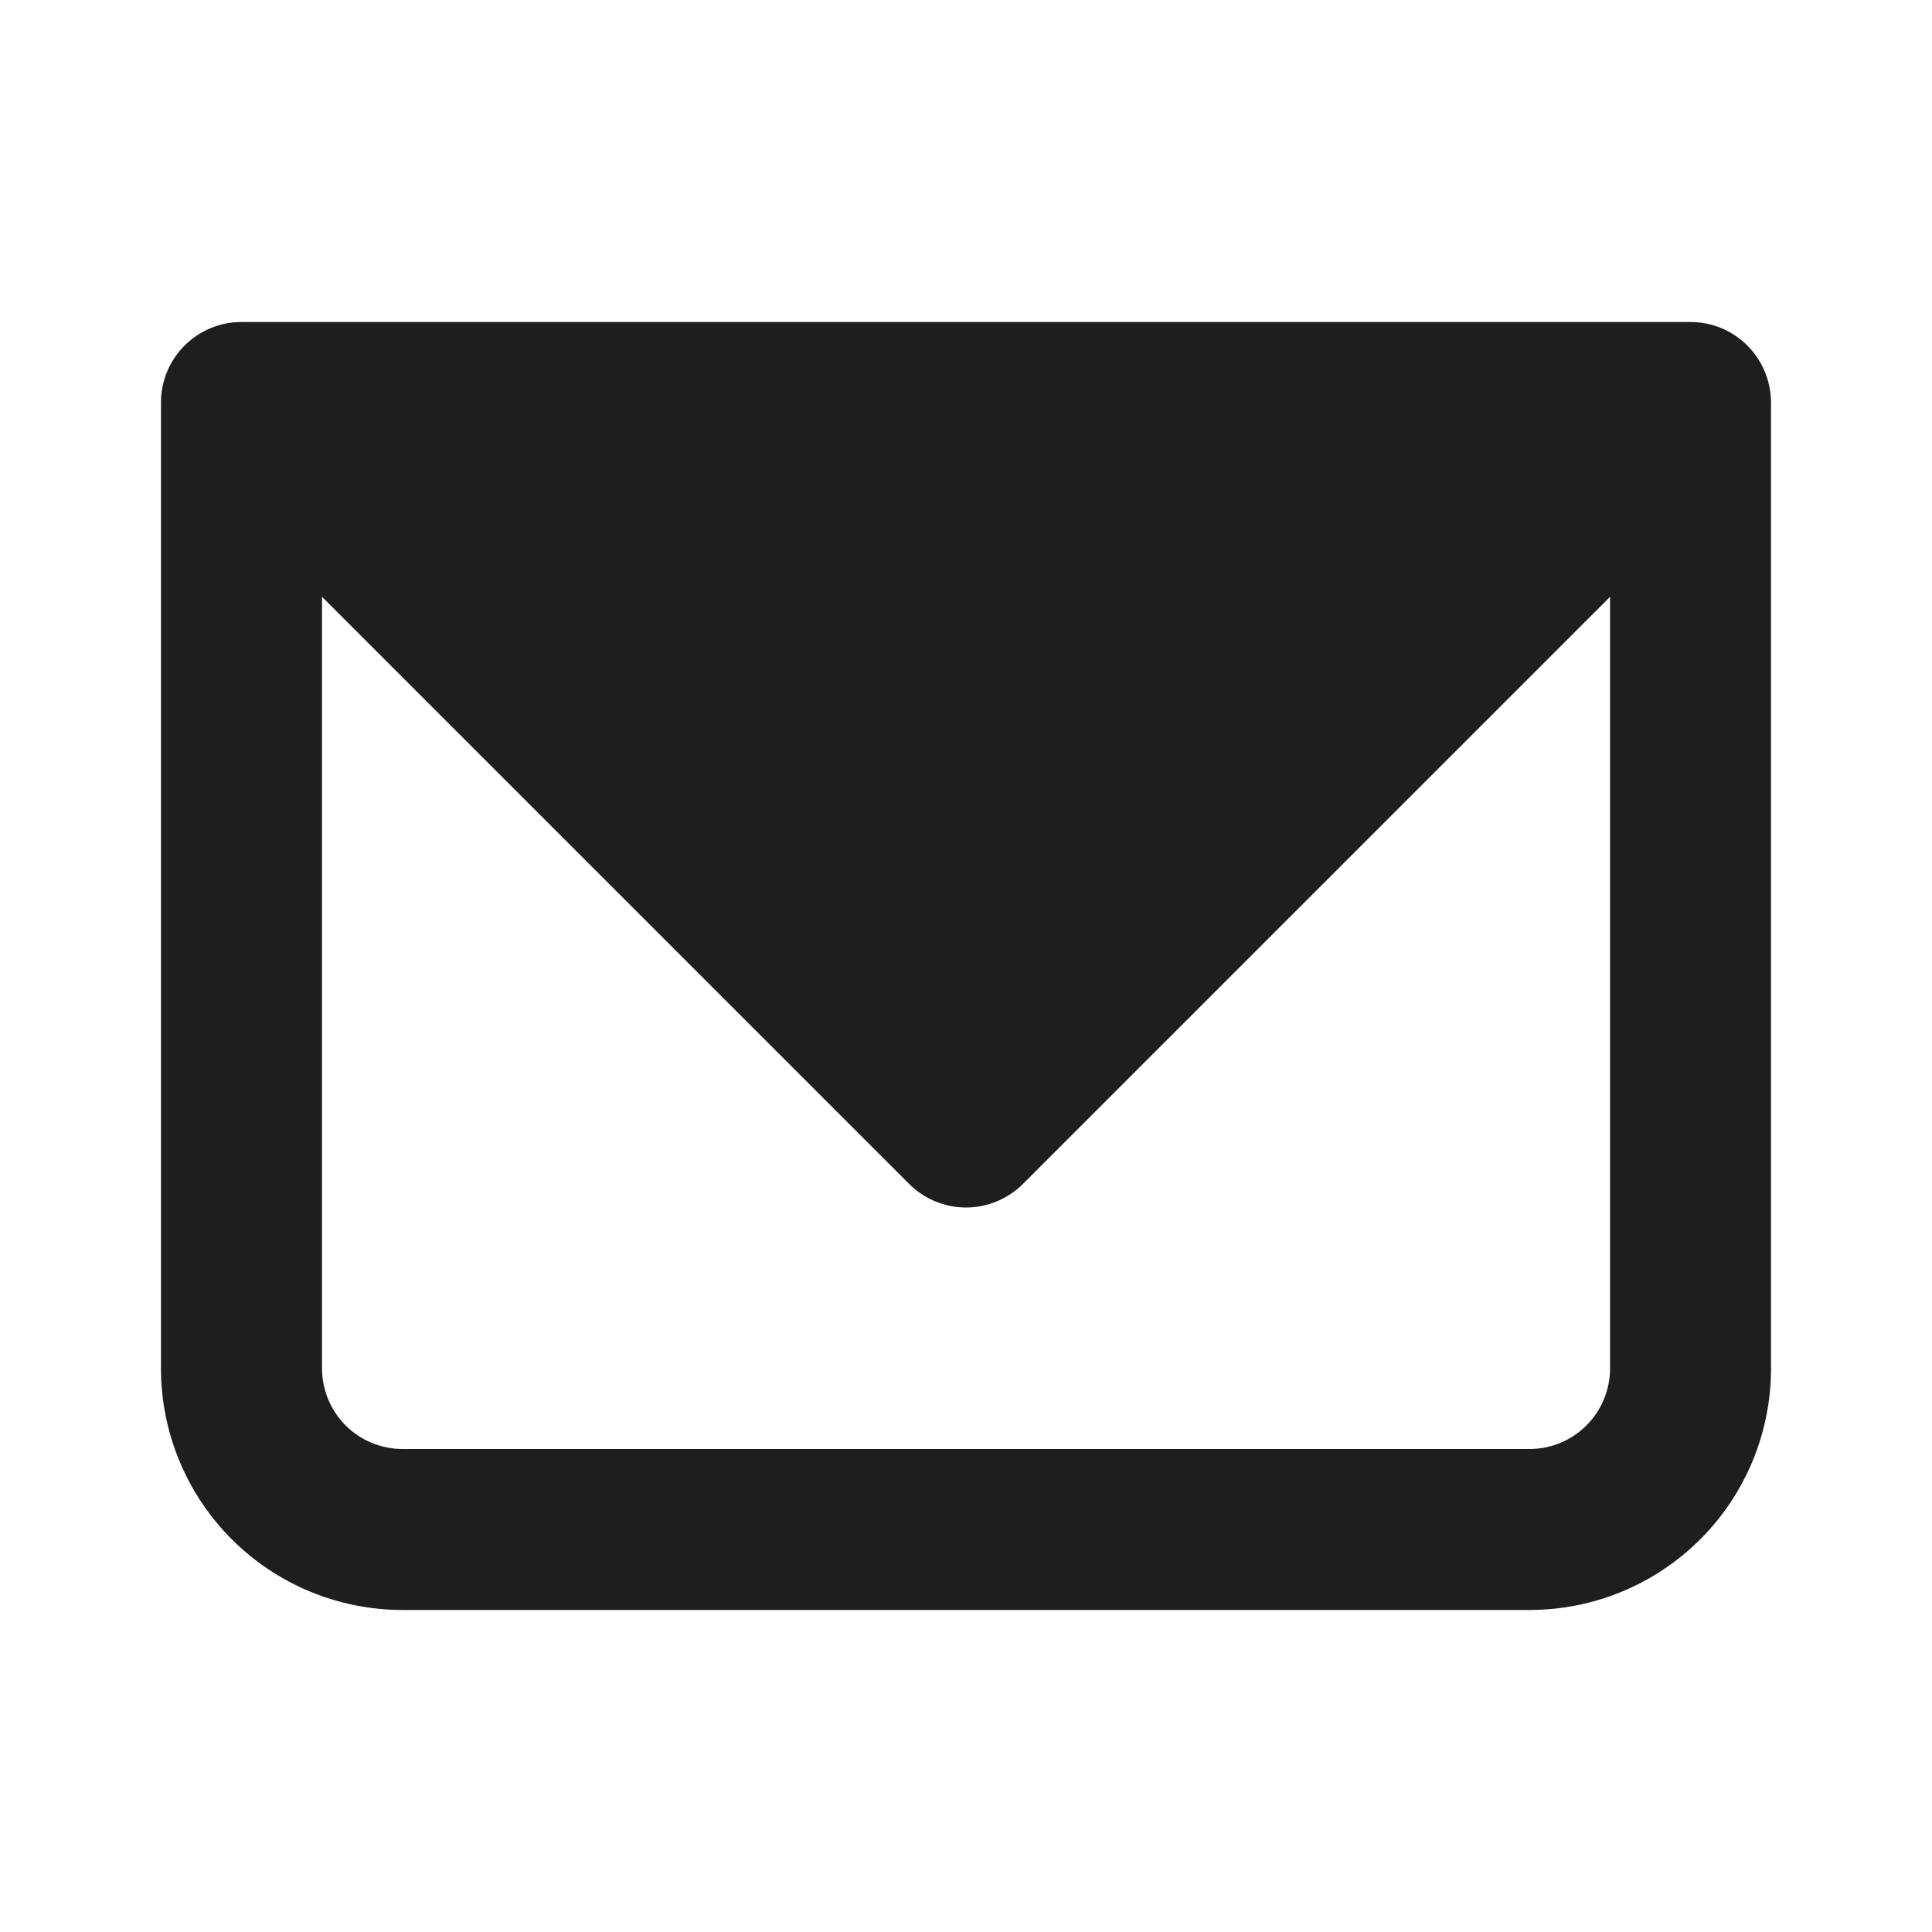
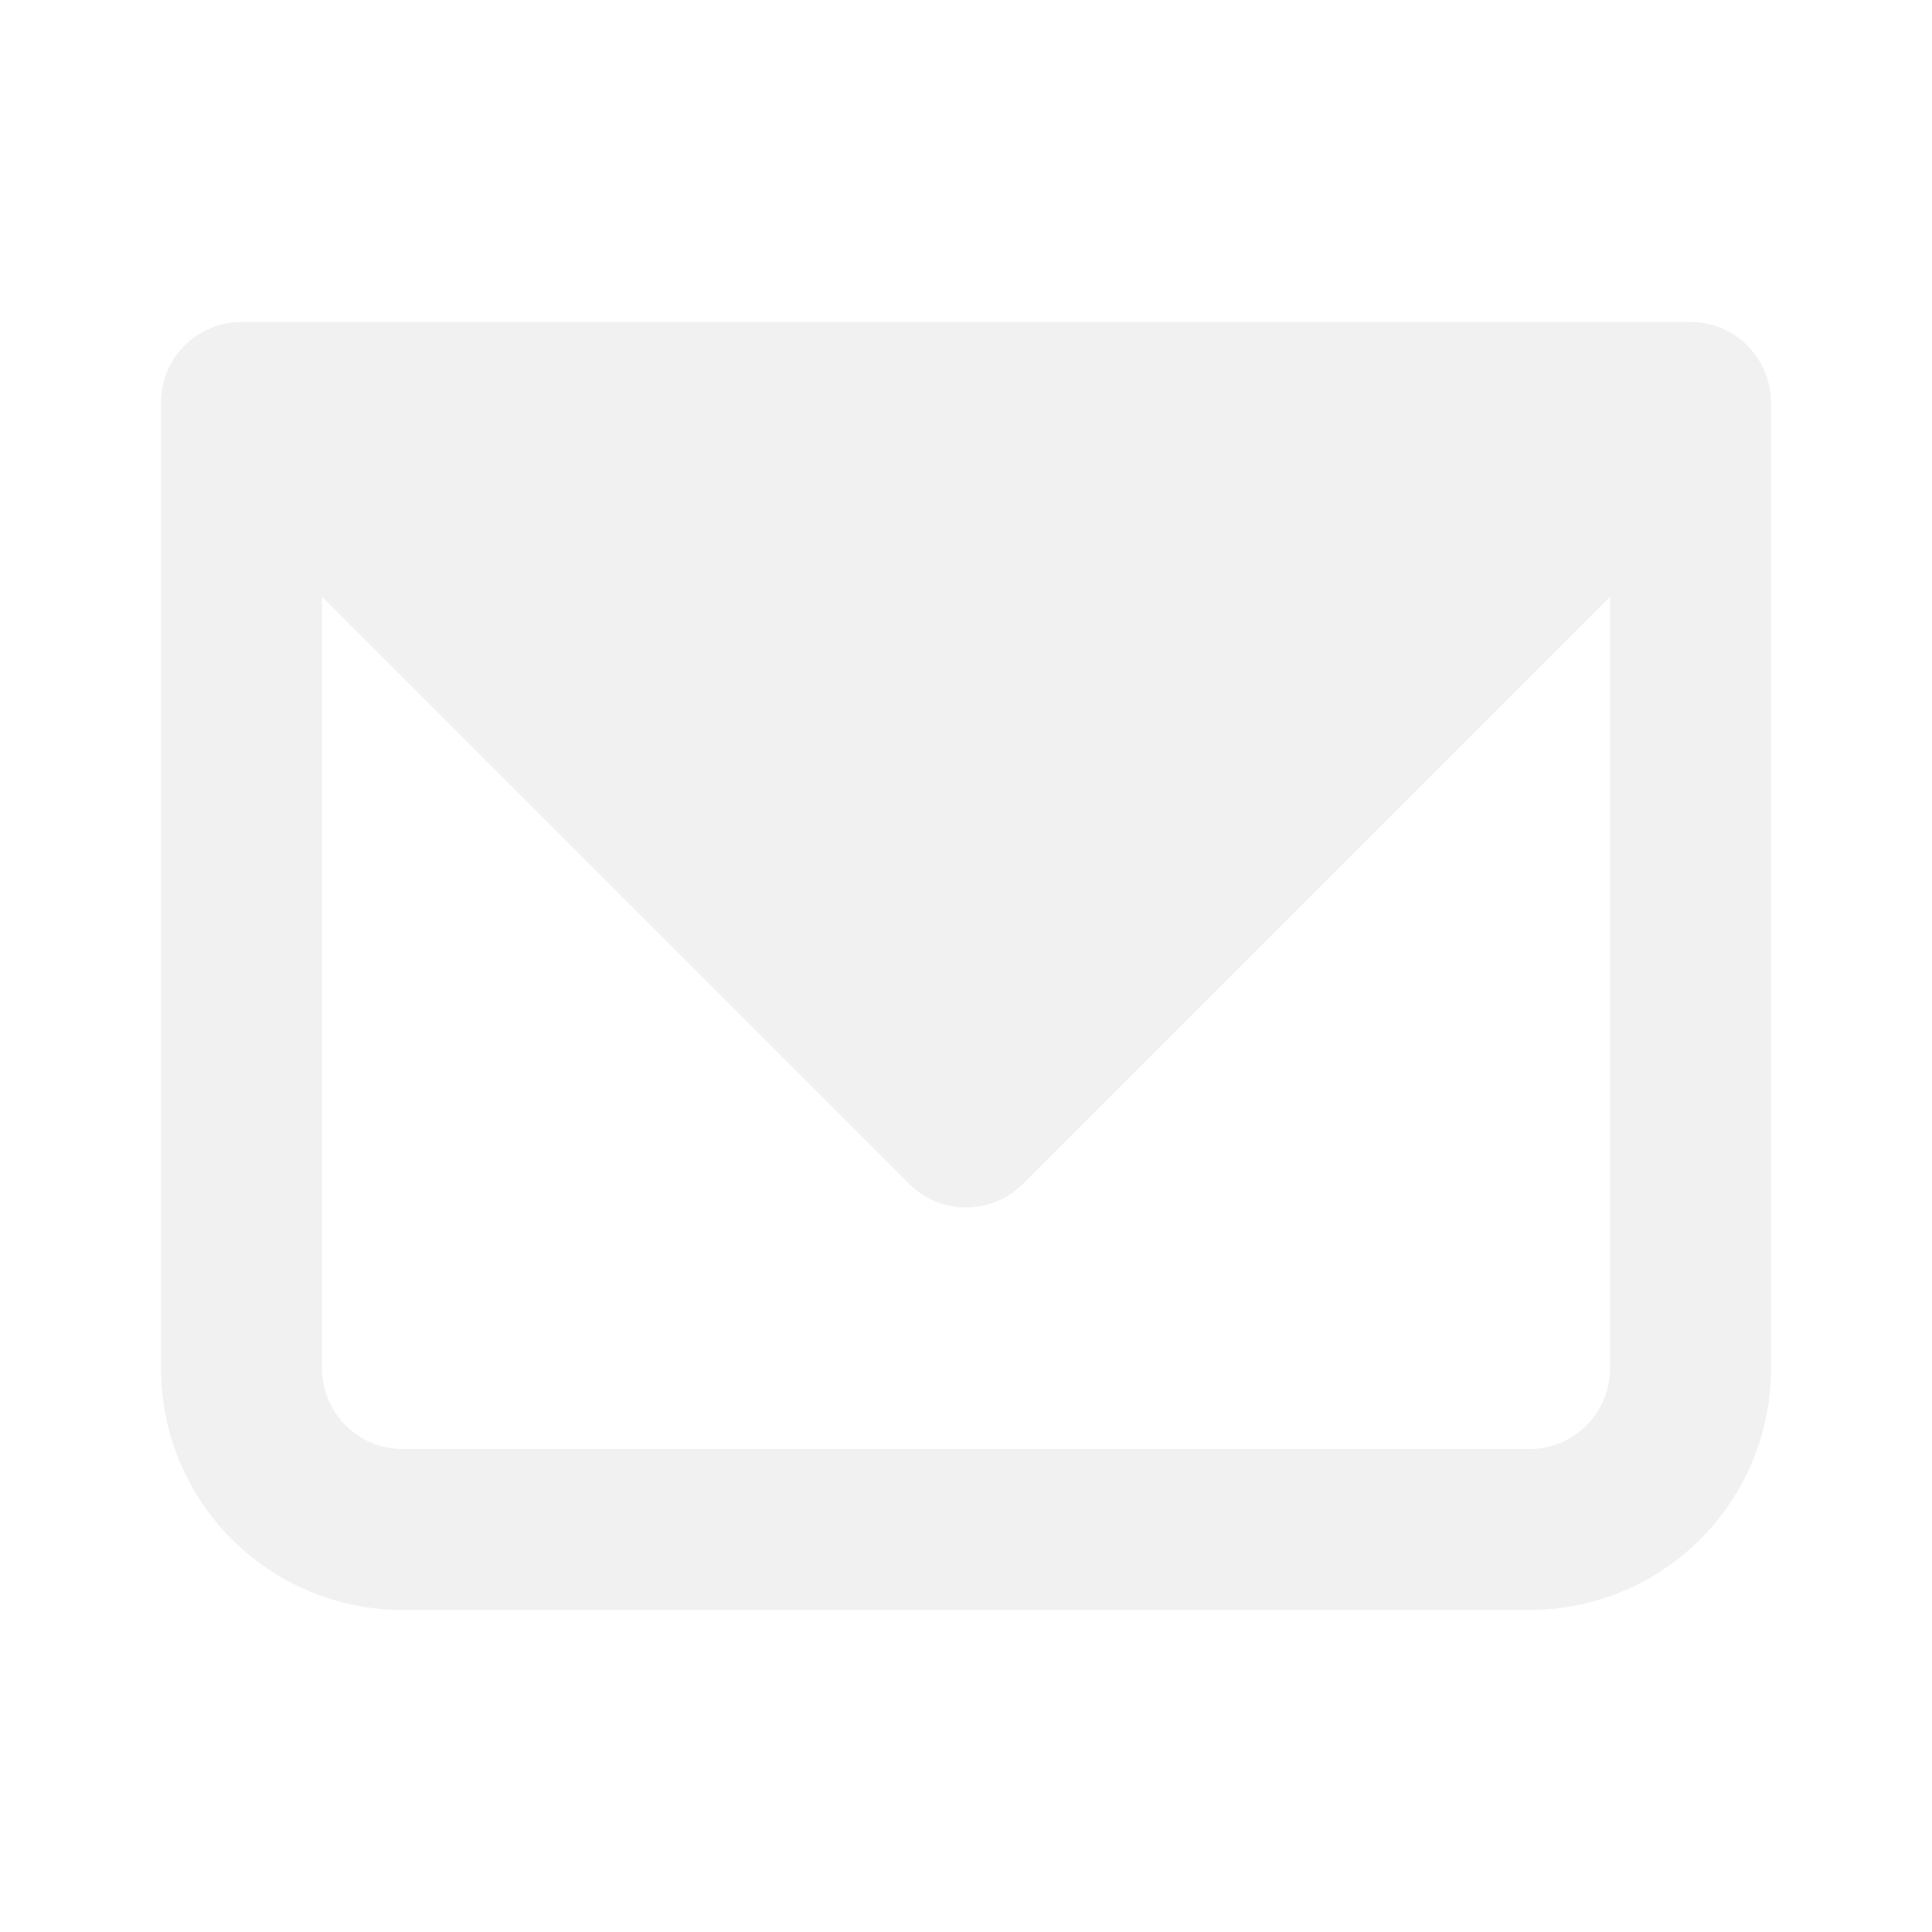
<svg xmlns="http://www.w3.org/2000/svg" width="25" height="25" viewBox="0 0 25 25" fill="none">
-   <path fill-rule="evenodd" clip-rule="evenodd" d="M2.327 4.538C2.169 4.726 2.083 4.963 2.083 5.208V17.708C2.083 18.537 2.413 19.332 2.999 19.918C3.585 20.504 4.38 20.833 5.208 20.833H19.792C20.621 20.833 21.416 20.504 22.002 19.918C22.588 19.332 22.917 18.537 22.917 17.708V5.219C22.918 5.063 22.884 4.91 22.819 4.769C22.753 4.628 22.657 4.504 22.538 4.405C22.352 4.252 22.12 4.167 21.879 4.167H3.125C2.973 4.166 2.823 4.199 2.685 4.264C2.547 4.328 2.425 4.422 2.327 4.538ZM4.167 7.723V17.708C4.167 17.984 4.277 18.249 4.472 18.445C4.667 18.64 4.932 18.75 5.208 18.75H19.792C20.068 18.75 20.333 18.64 20.528 18.445C20.724 18.249 20.834 17.984 20.834 17.708V7.723L13.237 15.32C13.041 15.515 12.776 15.625 12.5 15.625C12.224 15.625 11.959 15.515 11.764 15.32L4.167 7.723Z" fill="#1E1E1E" />
+   <path fill-rule="evenodd" clip-rule="evenodd" d="M2.327 4.538C2.169 4.726 2.083 4.963 2.083 5.208V17.708C2.083 18.537 2.413 19.332 2.999 19.918C3.585 20.504 4.38 20.833 5.208 20.833H19.792C20.621 20.833 21.416 20.504 22.002 19.918C22.588 19.332 22.917 18.537 22.917 17.708V5.219C22.918 5.063 22.884 4.91 22.819 4.769C22.753 4.628 22.657 4.504 22.538 4.405C22.352 4.252 22.12 4.167 21.879 4.167H3.125C2.973 4.166 2.823 4.199 2.685 4.264C2.547 4.328 2.425 4.422 2.327 4.538ZM4.167 7.723V17.708C4.167 17.984 4.277 18.249 4.472 18.445C4.667 18.64 4.932 18.75 5.208 18.75H19.792C20.068 18.75 20.333 18.64 20.528 18.445C20.724 18.249 20.834 17.984 20.834 17.708V7.723L13.237 15.32C13.041 15.515 12.776 15.625 12.5 15.625C12.224 15.625 11.959 15.515 11.764 15.32L4.167 7.723Z" fill="#F1F1F1" />
</svg>
